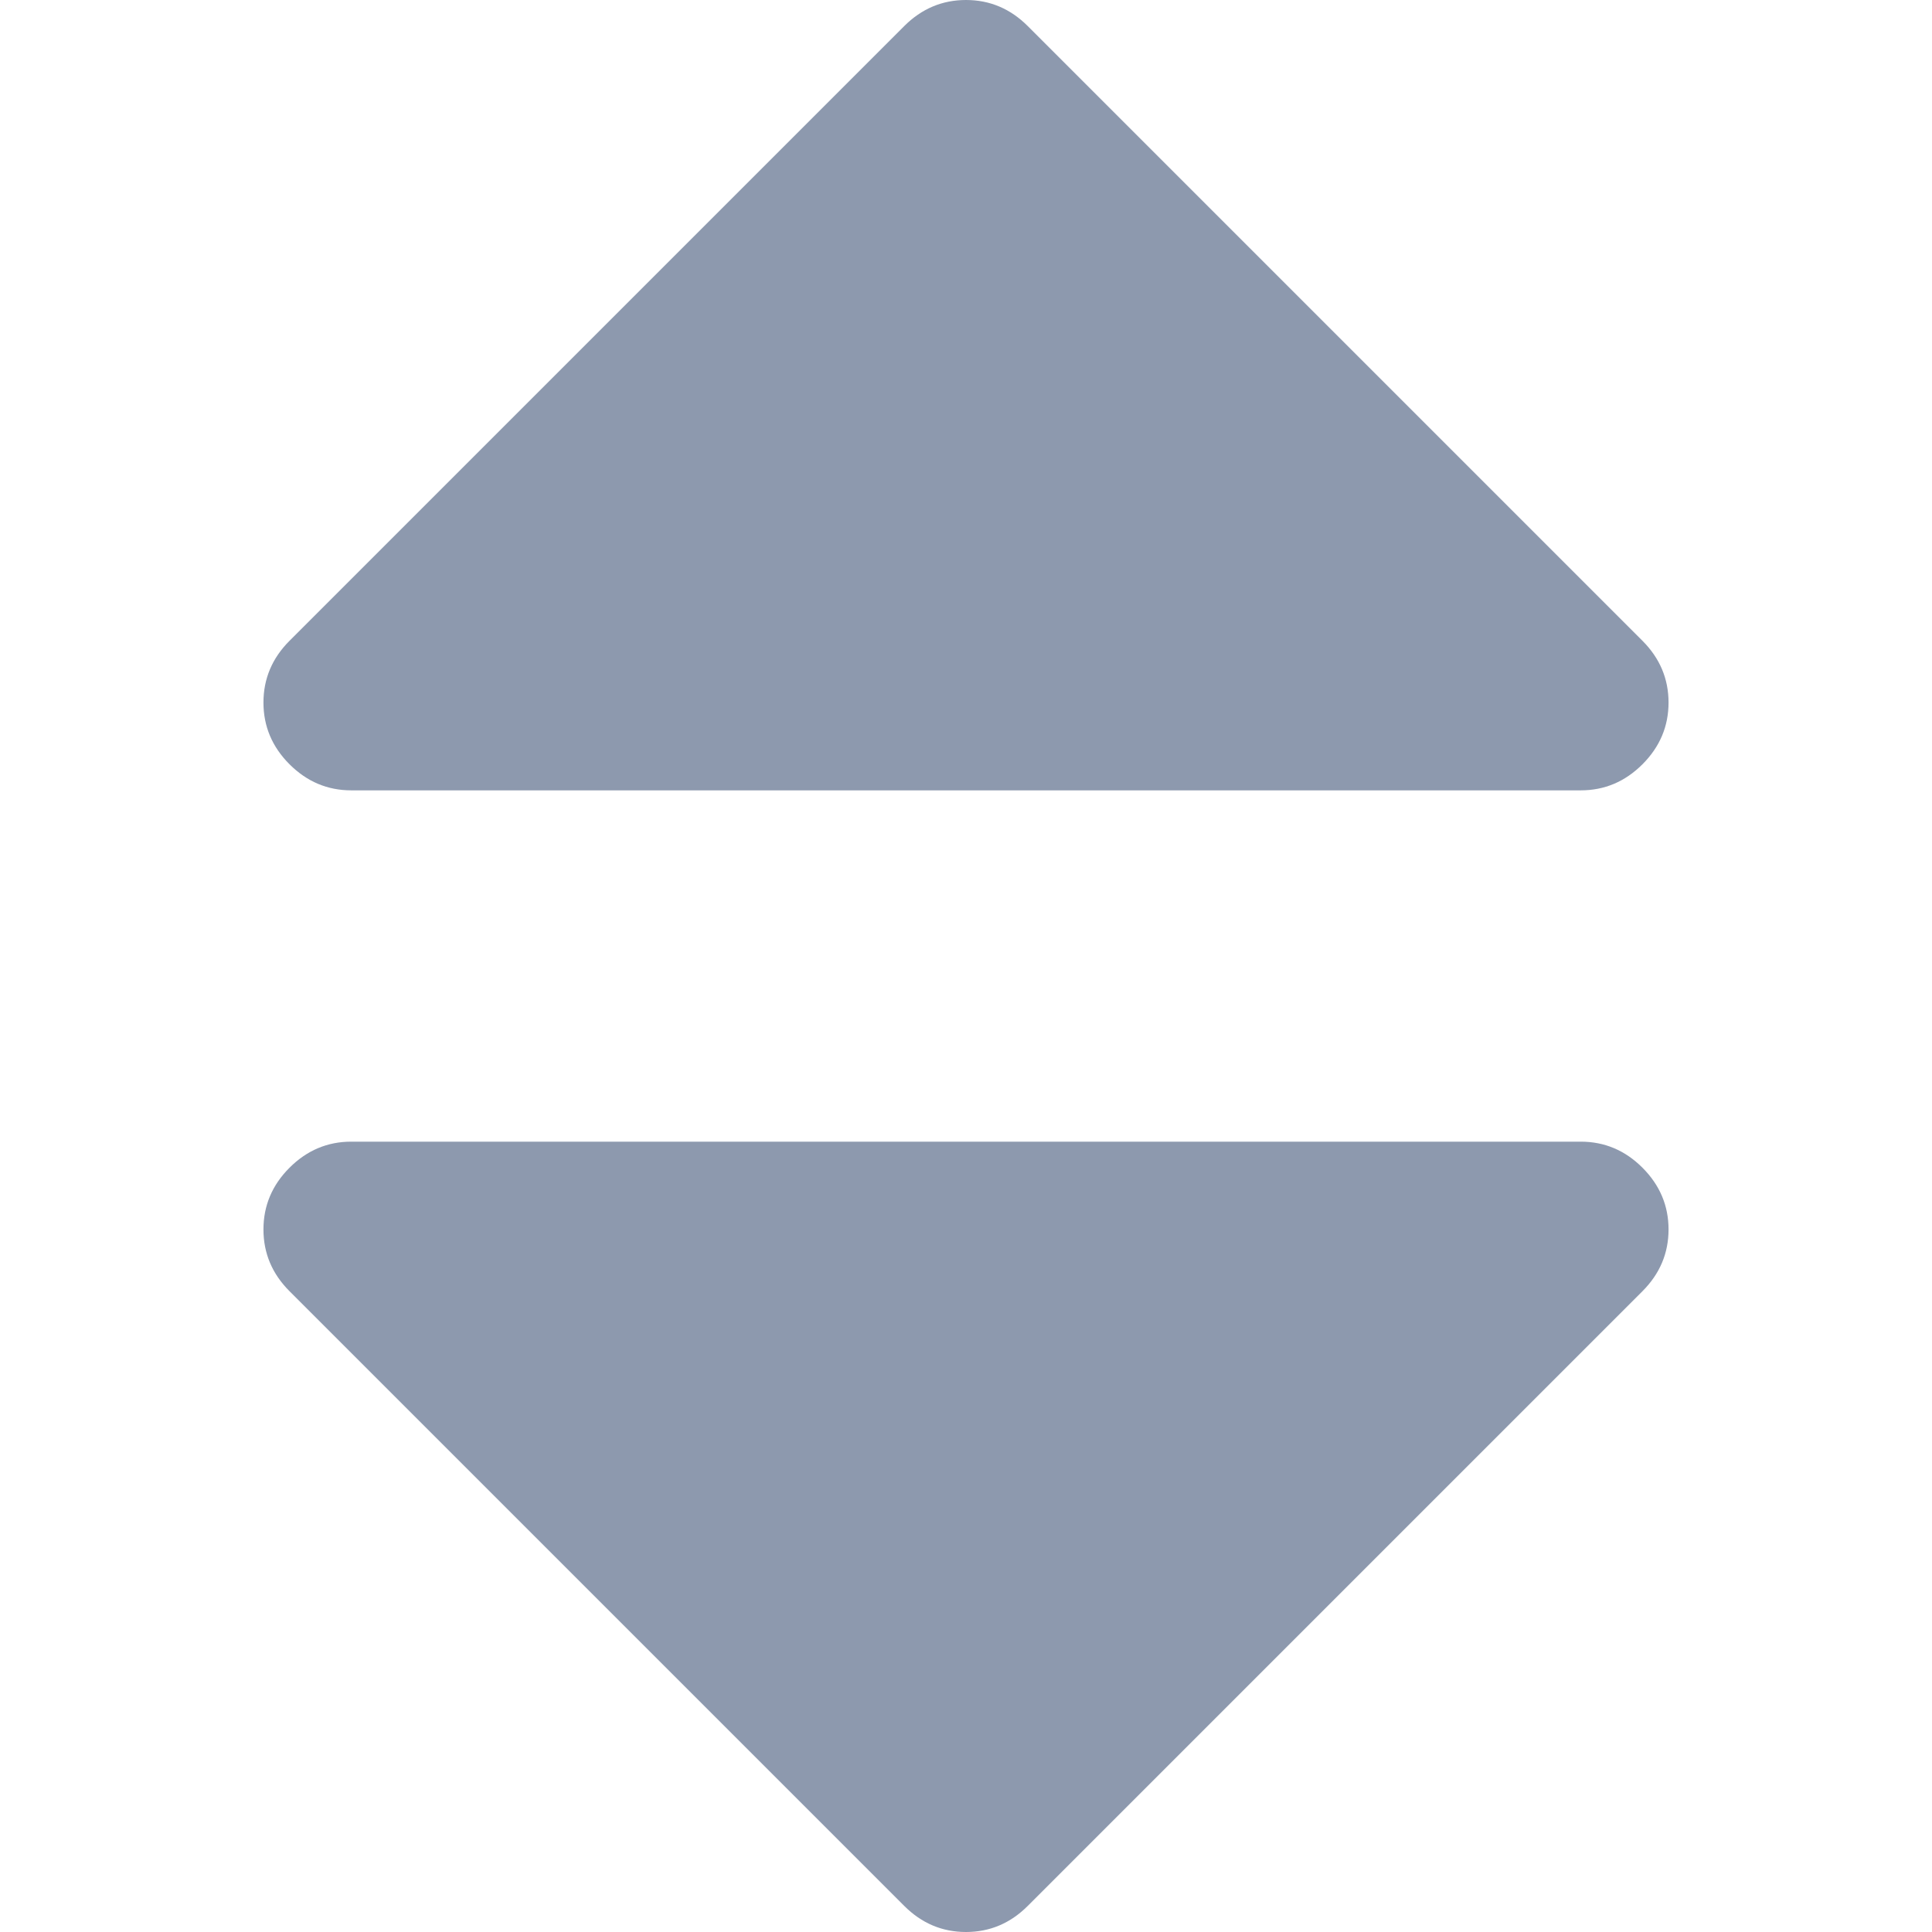
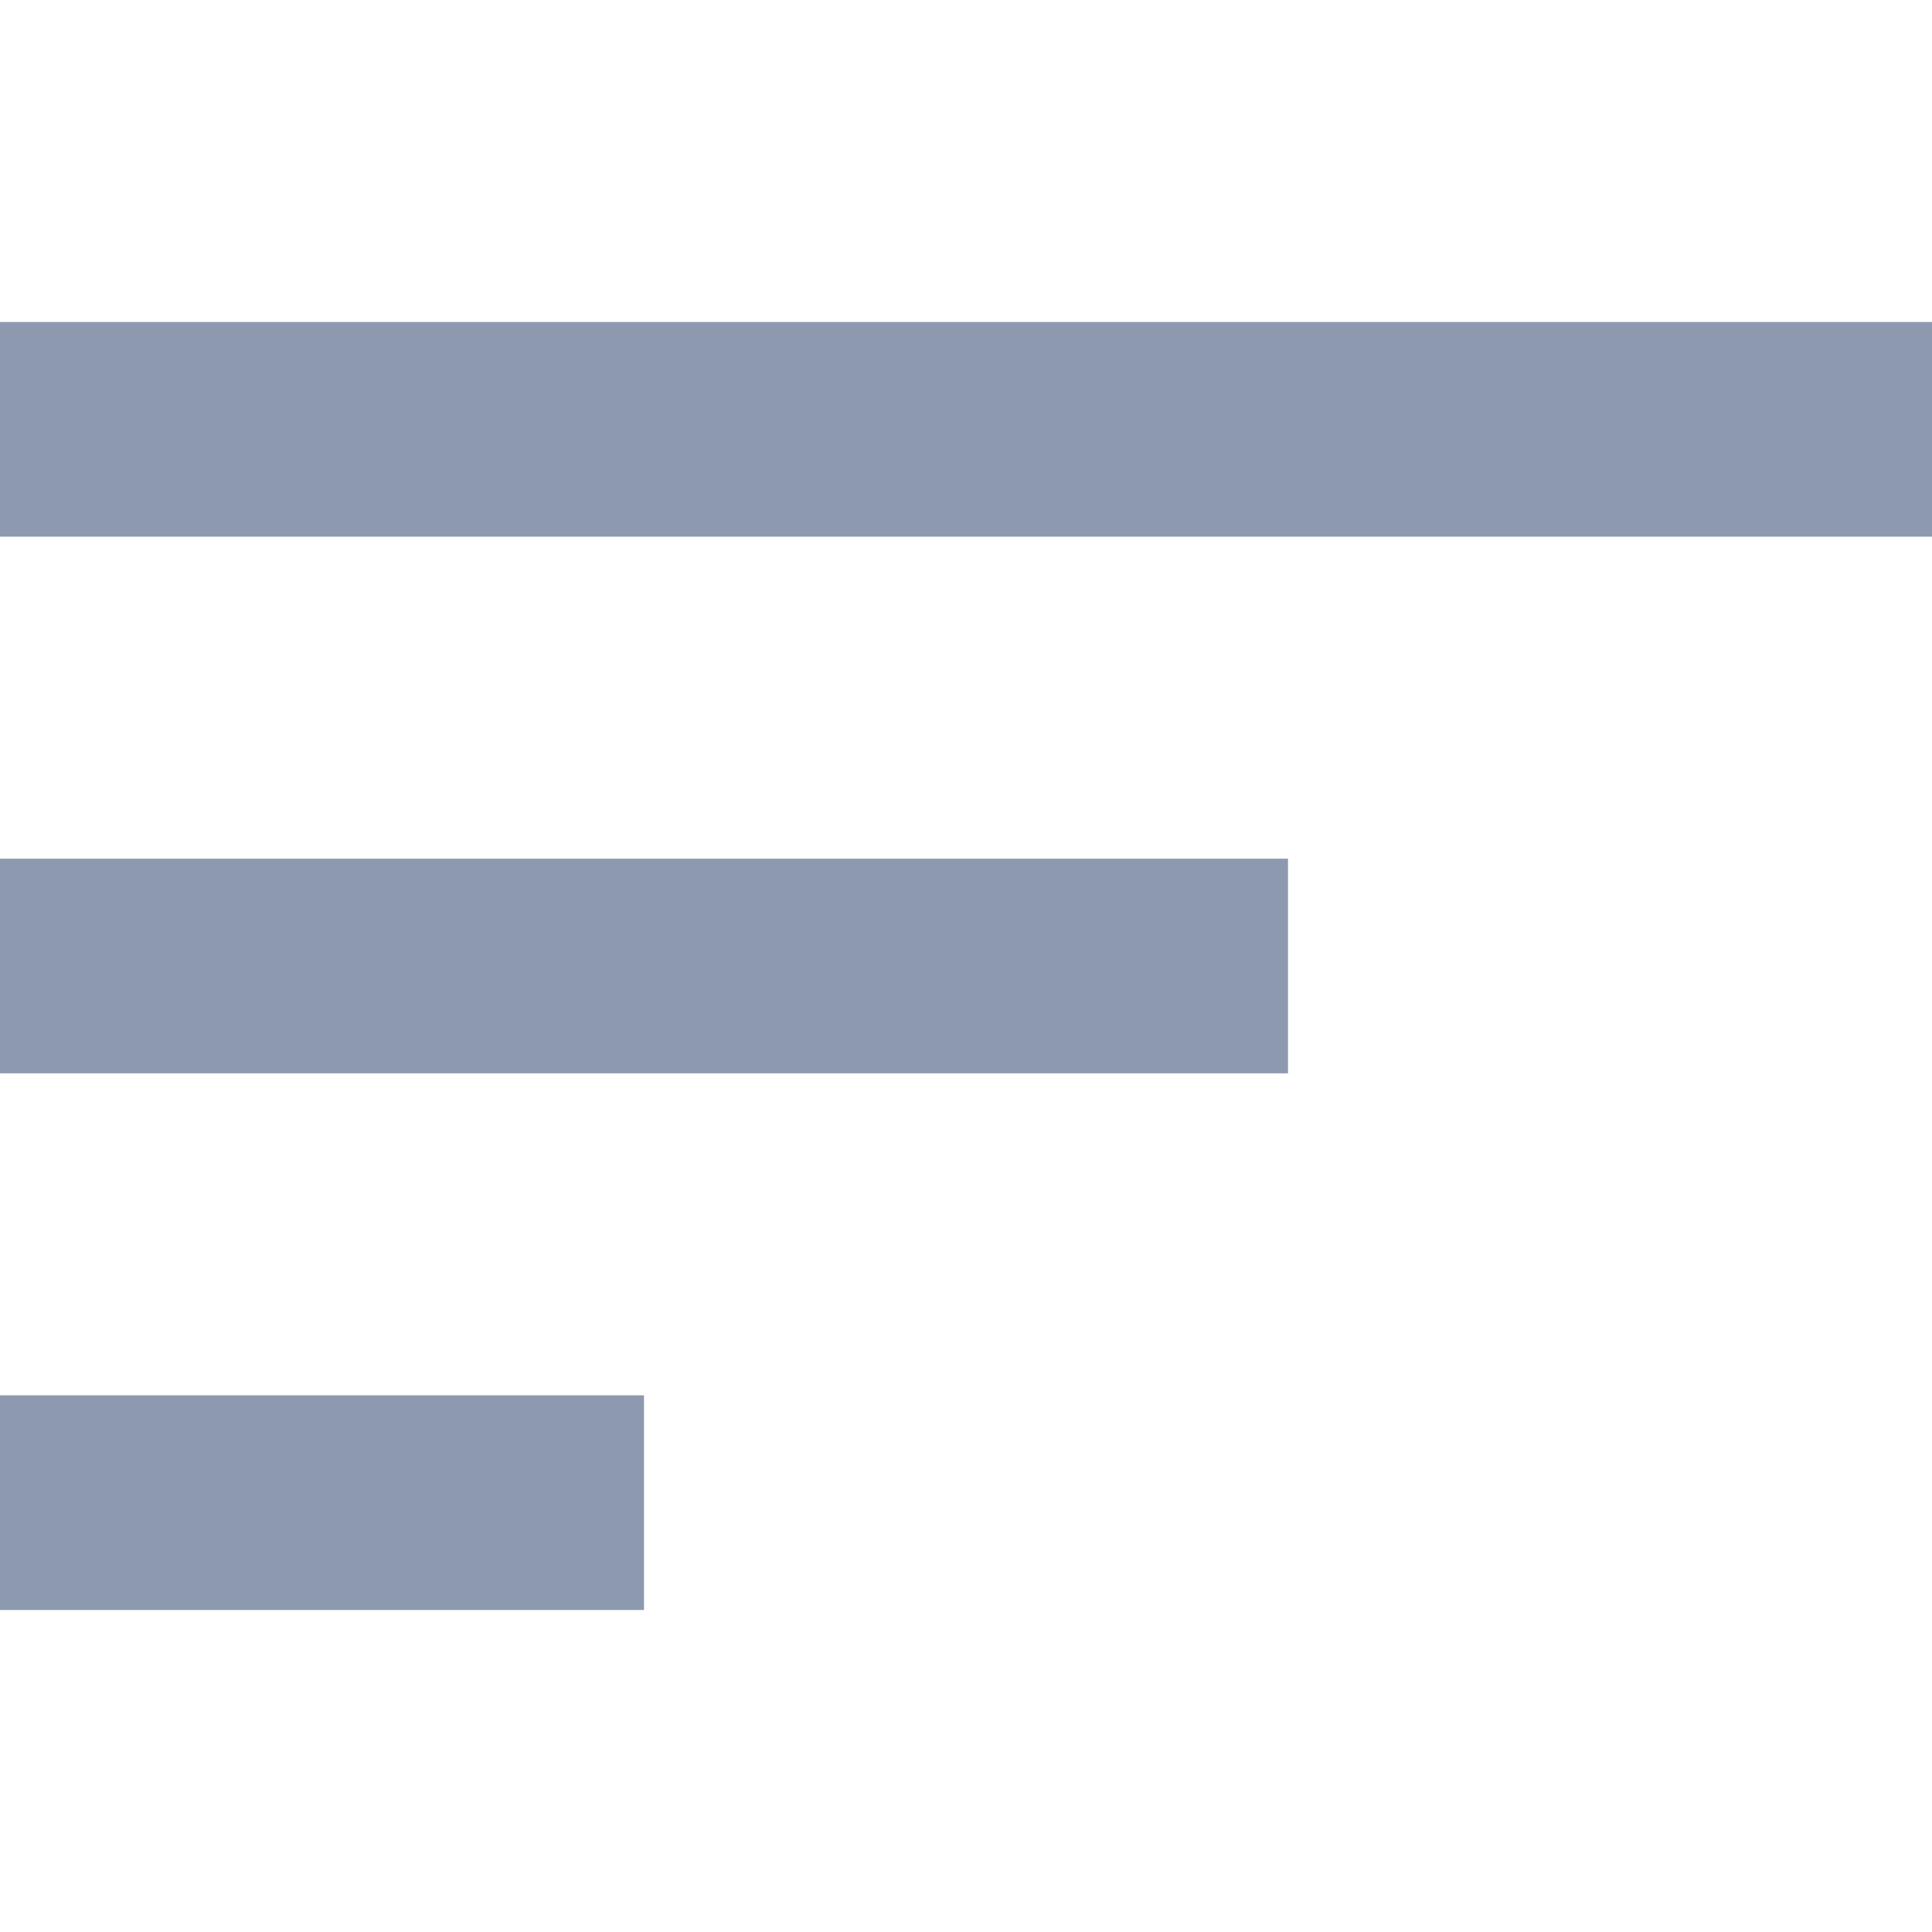
- <svg xmlns="http://www.w3.org/2000/svg" version="1.1" id="Capa_1" x="0px" y="0px" width="401.998px" height="401.998px" viewBox="0 0 401.998 401.998" style="enable-background:new 0 0 401.998 401.998;" xml:space="preserve">
-   <defs id="defs43" />
-   <g id="g8" style="fill:#8D99AE">
-     <g id="g6" style="fill:#8D99AE">
-       <path d="M73.092,164.452h255.813c4.949,0,9.233-1.807,12.848-5.424c3.613-3.616,5.427-7.898,5.427-12.847    c0-4.949-1.813-9.229-5.427-12.85L213.846,5.424C210.232,1.812,205.951,0,200.999,0s-9.233,1.812-12.85,5.424L60.242,133.331    c-3.617,3.617-5.424,7.901-5.424,12.85c0,4.948,1.807,9.231,5.424,12.847C63.863,162.645,68.144,164.452,73.092,164.452z" id="path2" style="fill:#8D99AE" />
-       <path d="M328.905,237.549H73.092c-4.952,0-9.233,1.808-12.85,5.421c-3.617,3.617-5.424,7.898-5.424,12.847    c0,4.949,1.807,9.233,5.424,12.848L188.149,396.57c3.621,3.617,7.902,5.428,12.85,5.428s9.233-1.811,12.847-5.428l127.907-127.906    c3.613-3.614,5.427-7.898,5.427-12.848c0-4.948-1.813-9.229-5.427-12.847C338.139,239.353,333.854,237.549,328.905,237.549z" id="path4" style="fill:#8D99AE" />
+ <svg xmlns="http://www.w3.org/2000/svg" version="1.1" id="Capa_1" x="0px" y="0px" width="459px" height="459px" viewBox="0 0 459 459" style="enable-background:new 0 0 459 459;" xml:space="preserve">
+   <defs id="defs40" />
+   <g id="g5" style="fill:#8D99AE">
+     <g id="sort" style="fill:#8D99AE">
+       <path d="M0,382.5h153v-51H0V382.5z M0,76.5v51h459v-51H0z M0,255h306v-51H0V255z" id="path2" style="fill:#8D99AE" />
    </g>
  </g>
-   <g id="g10" style="fill:#8D99AE">
+   <g id="g7">
</g>
-   <g id="g12" style="fill:#8D99AE">
+   <g id="g9">
</g>
-   <g id="g14" style="fill:#8D99AE">
+   <g id="g11">
</g>
-   <g id="g16" style="fill:#8D99AE">
+   <g id="g13">
</g>
-   <g id="g18" style="fill:#8D99AE">
+   <g id="g15">
</g>
-   <g id="g20" style="fill:#8D99AE">
+   <g id="g17">
</g>
-   <g id="g22" style="fill:#8D99AE">
+   <g id="g19">
</g>
-   <g id="g24" style="fill:#8D99AE">
+   <g id="g21">
</g>
-   <g id="g26" style="fill:#8D99AE">
+   <g id="g23">
</g>
-   <g id="g28" style="fill:#8D99AE">
+   <g id="g25">
</g>
-   <g id="g30" style="fill:#8D99AE">
+   <g id="g27">
</g>
-   <g id="g32" style="fill:#8D99AE">
+   <g id="g29">
</g>
-   <g id="g34" style="fill:#8D99AE">
+   <g id="g31">
</g>
-   <g id="g36" style="fill:#8D99AE">
+   <g id="g33">
</g>
-   <g id="g38" style="fill:#8D99AE">
+   <g id="g35">
</g>
</svg>
